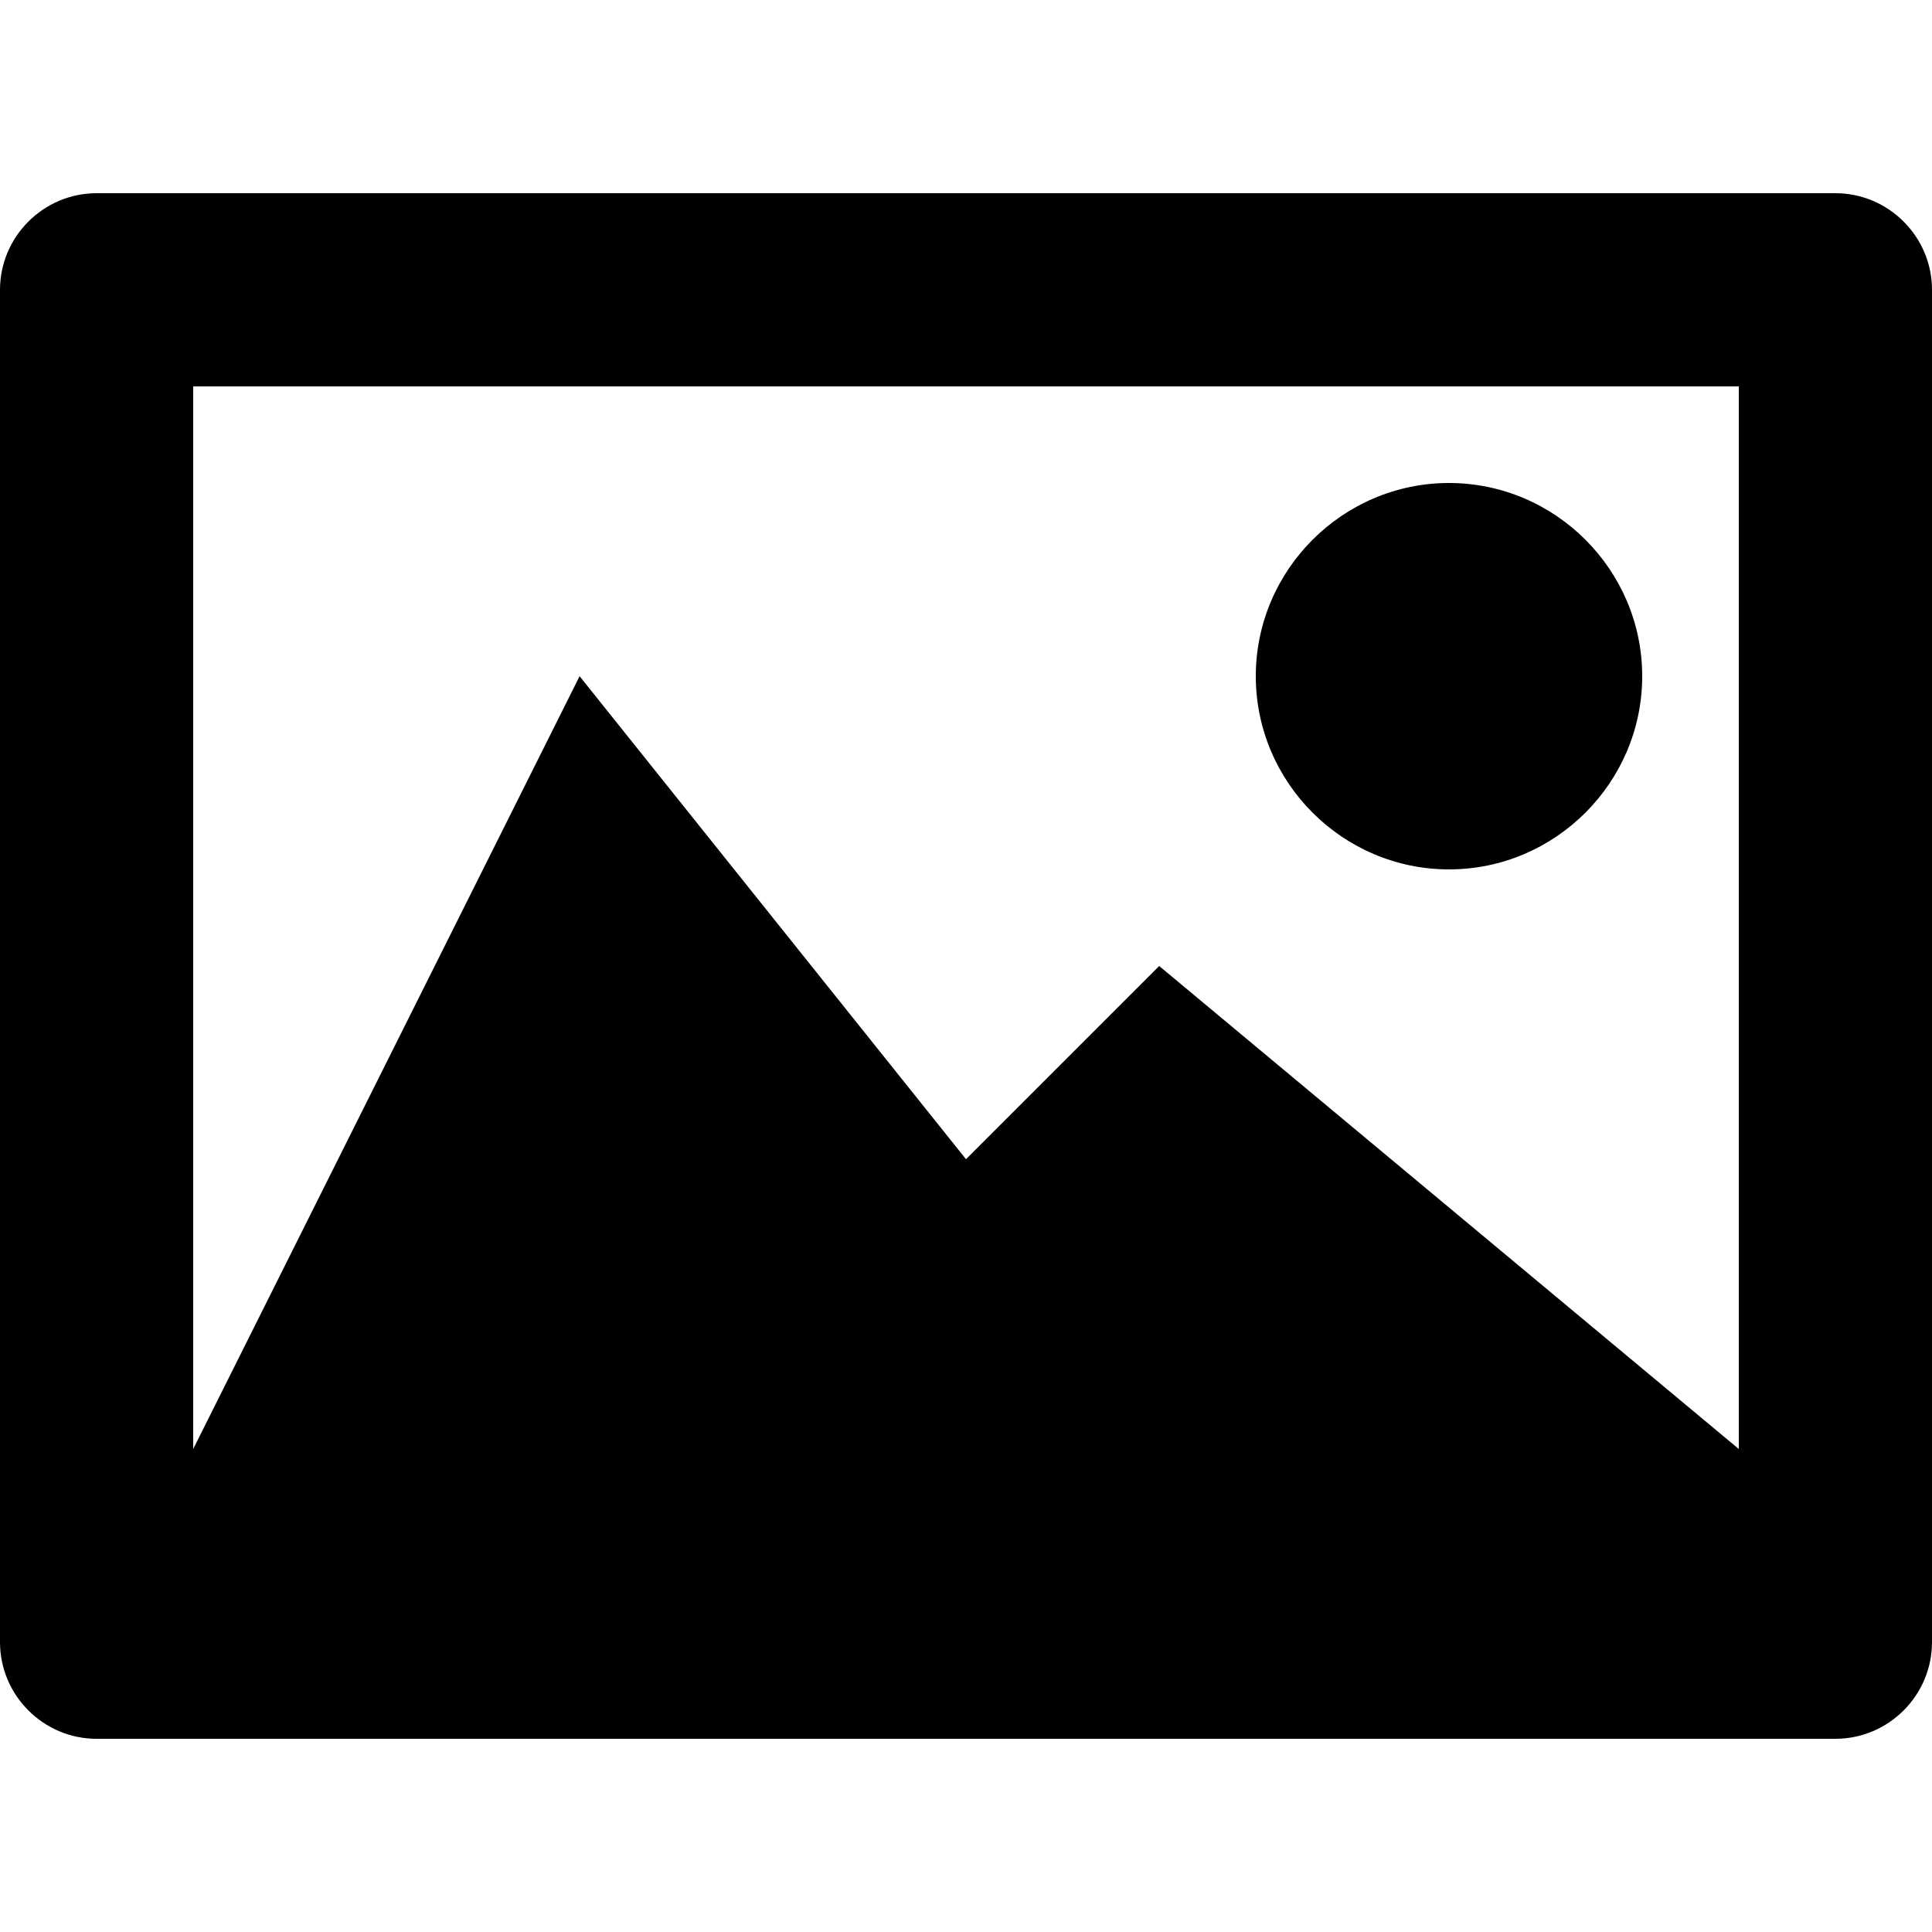
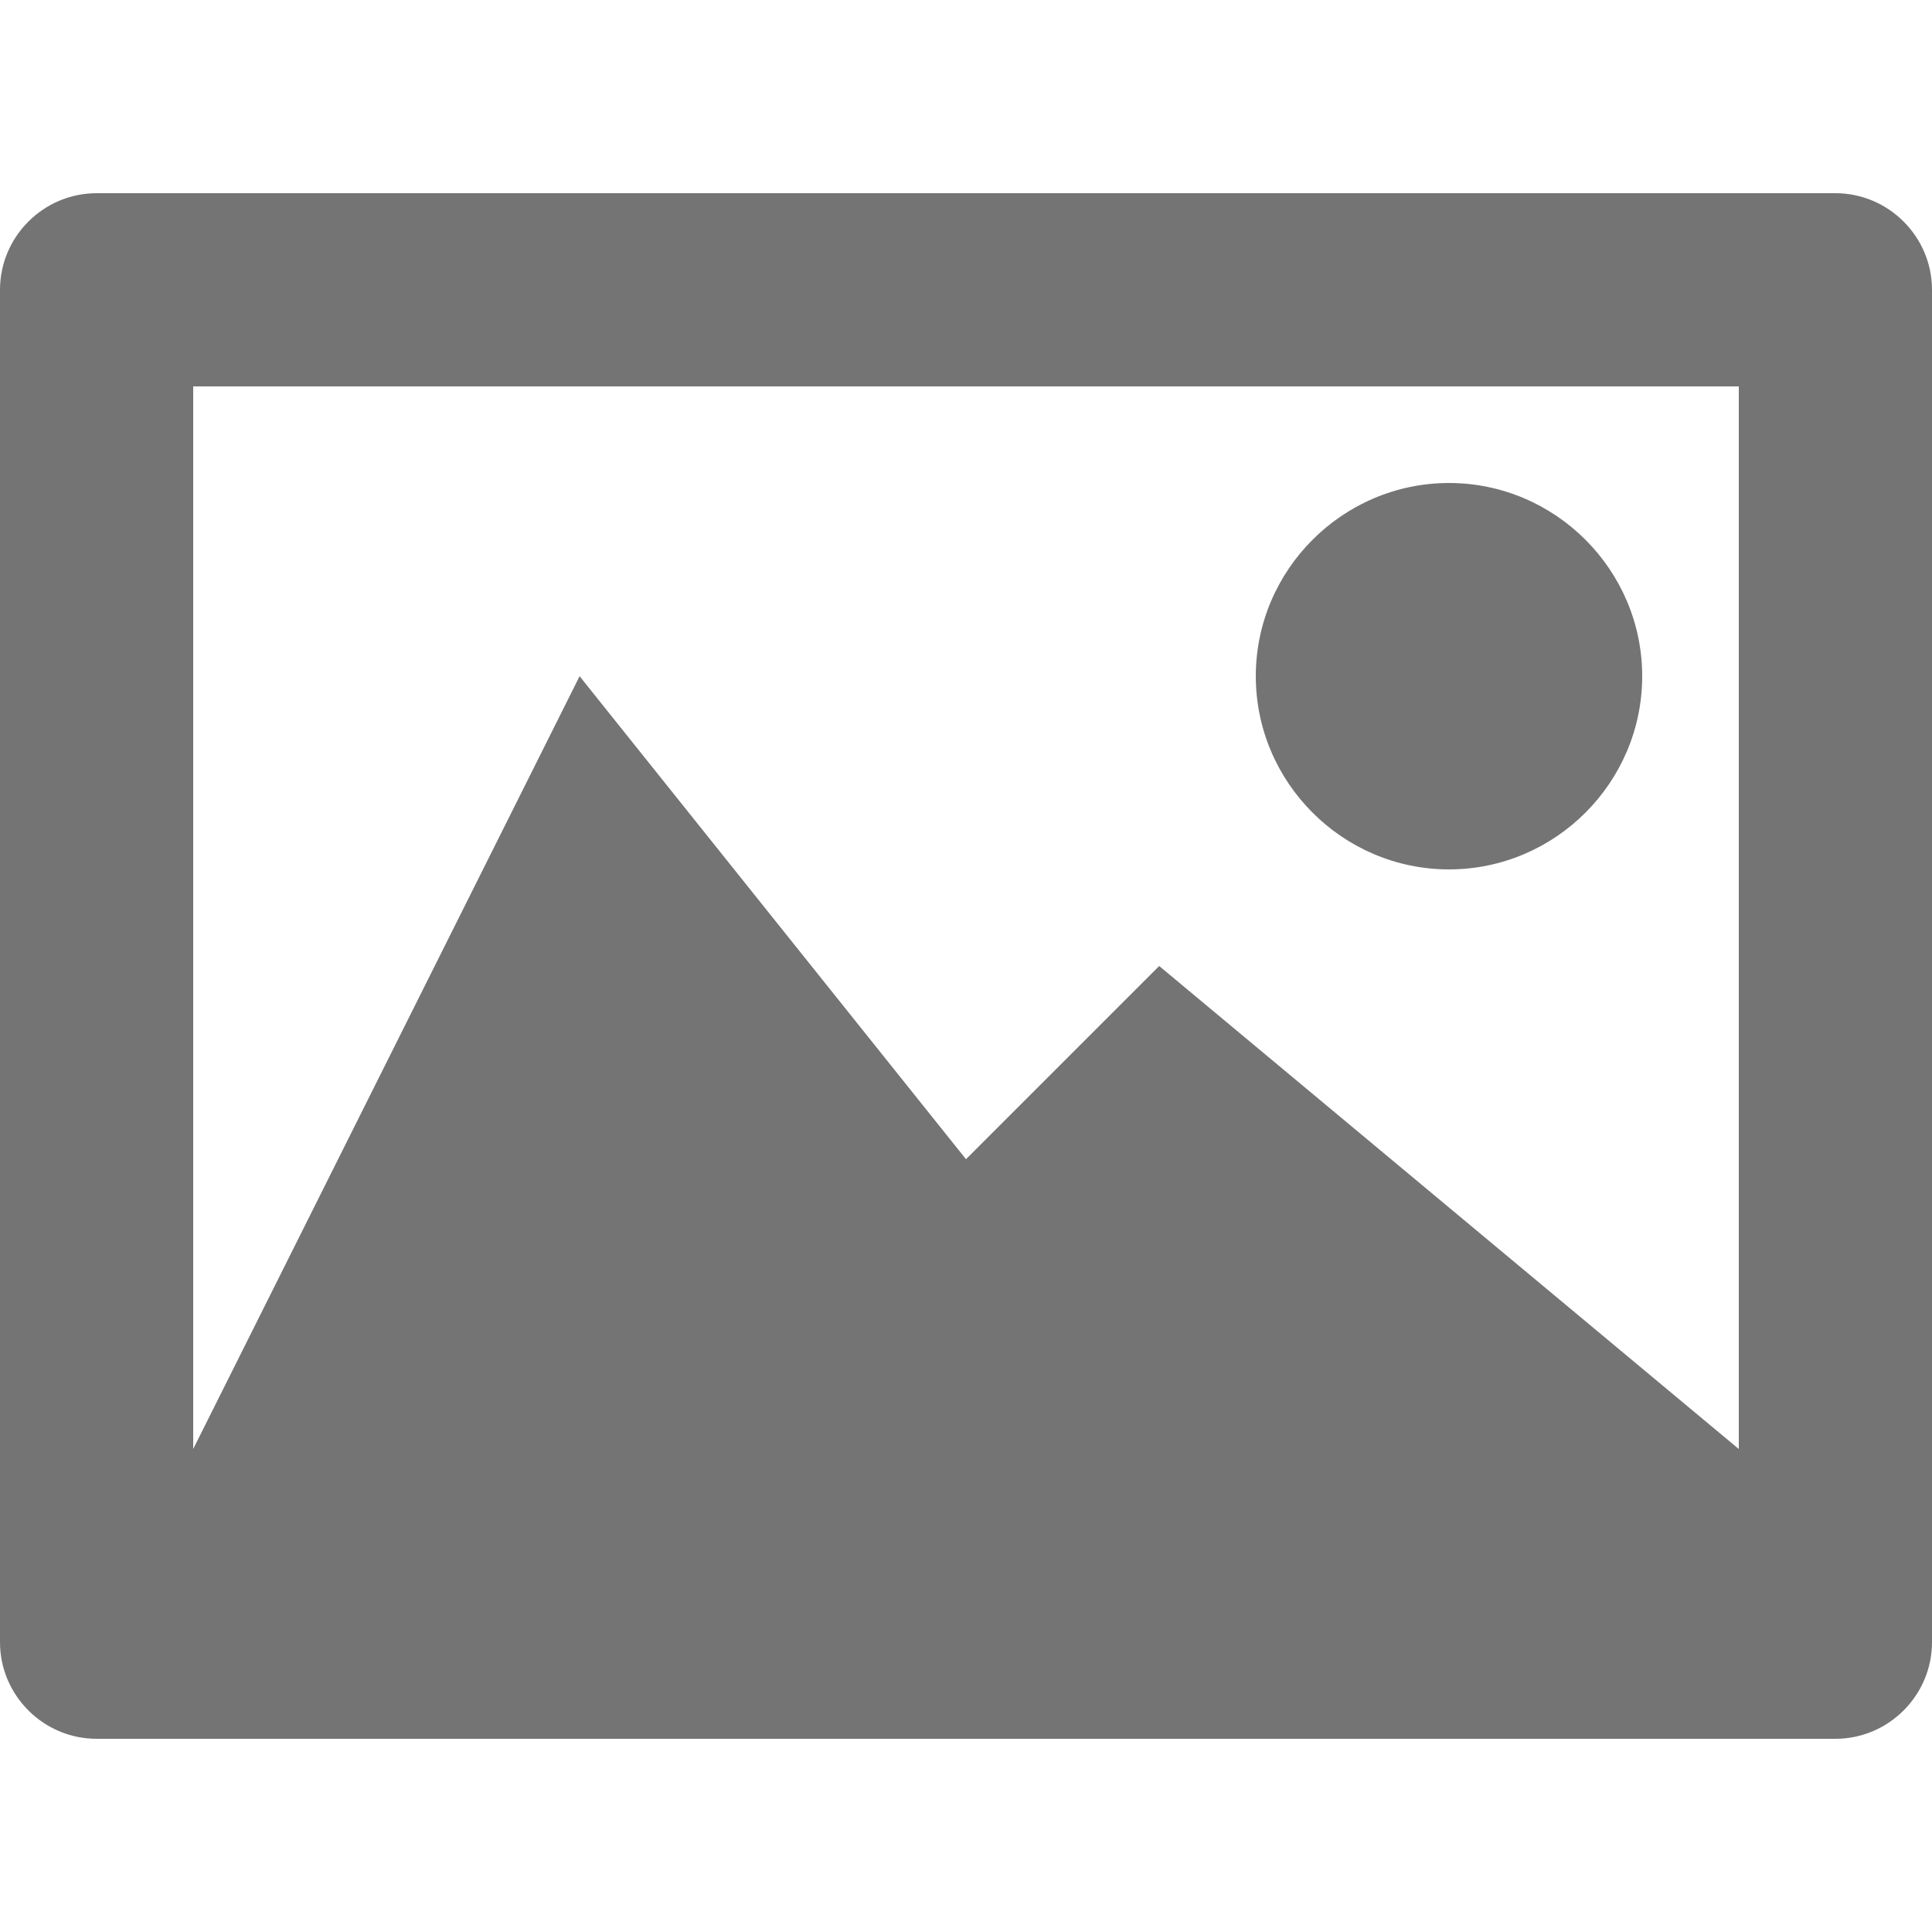
<svg xmlns="http://www.w3.org/2000/svg" version="1.1" id="Layer_1" x="0px" y="0px" viewBox="0 0 20 20" enable-background="new 0 0 20 20" xml:space="preserve">
  <g id="media_2_">
    <g>
-       <path fill-rule="evenodd" clip-rule="evenodd" d="M15,9c1.1,0,2-0.9,2-2c0-1.1-0.9-2-2-2s-2,0.9-2,2C13,8.1,13.9,9,15,9z M19,2H1    C0.45,2,0,2.45,0,3v14c0,0.55,0.45,1,1,1h18c0.55,0,1-0.45,1-1V3C20,2.45,19.55,2,19,2z M18,15l-6-5l-2,2L6,7l-4,8V4h16V15z" />
+       <path fill="#747474" fill-rule="evenodd" clip-rule="evenodd" d="M15,9c1.1,0,2-0.9,2-2c0-1.1-0.9-2-2-2s-2,0.9-2,2C13,8.1,13.9,9,15,9z M19,2H1    C0.45,2,0,2.45,0,3v14c0,0.55,0.45,1,1,1h18c0.55,0,1-0.45,1-1V3C20,2.45,19.55,2,19,2z M18,15l-6-5l-2,2L6,7l-4,8V4h16V15z" />
    </g>
  </g>
</svg>
